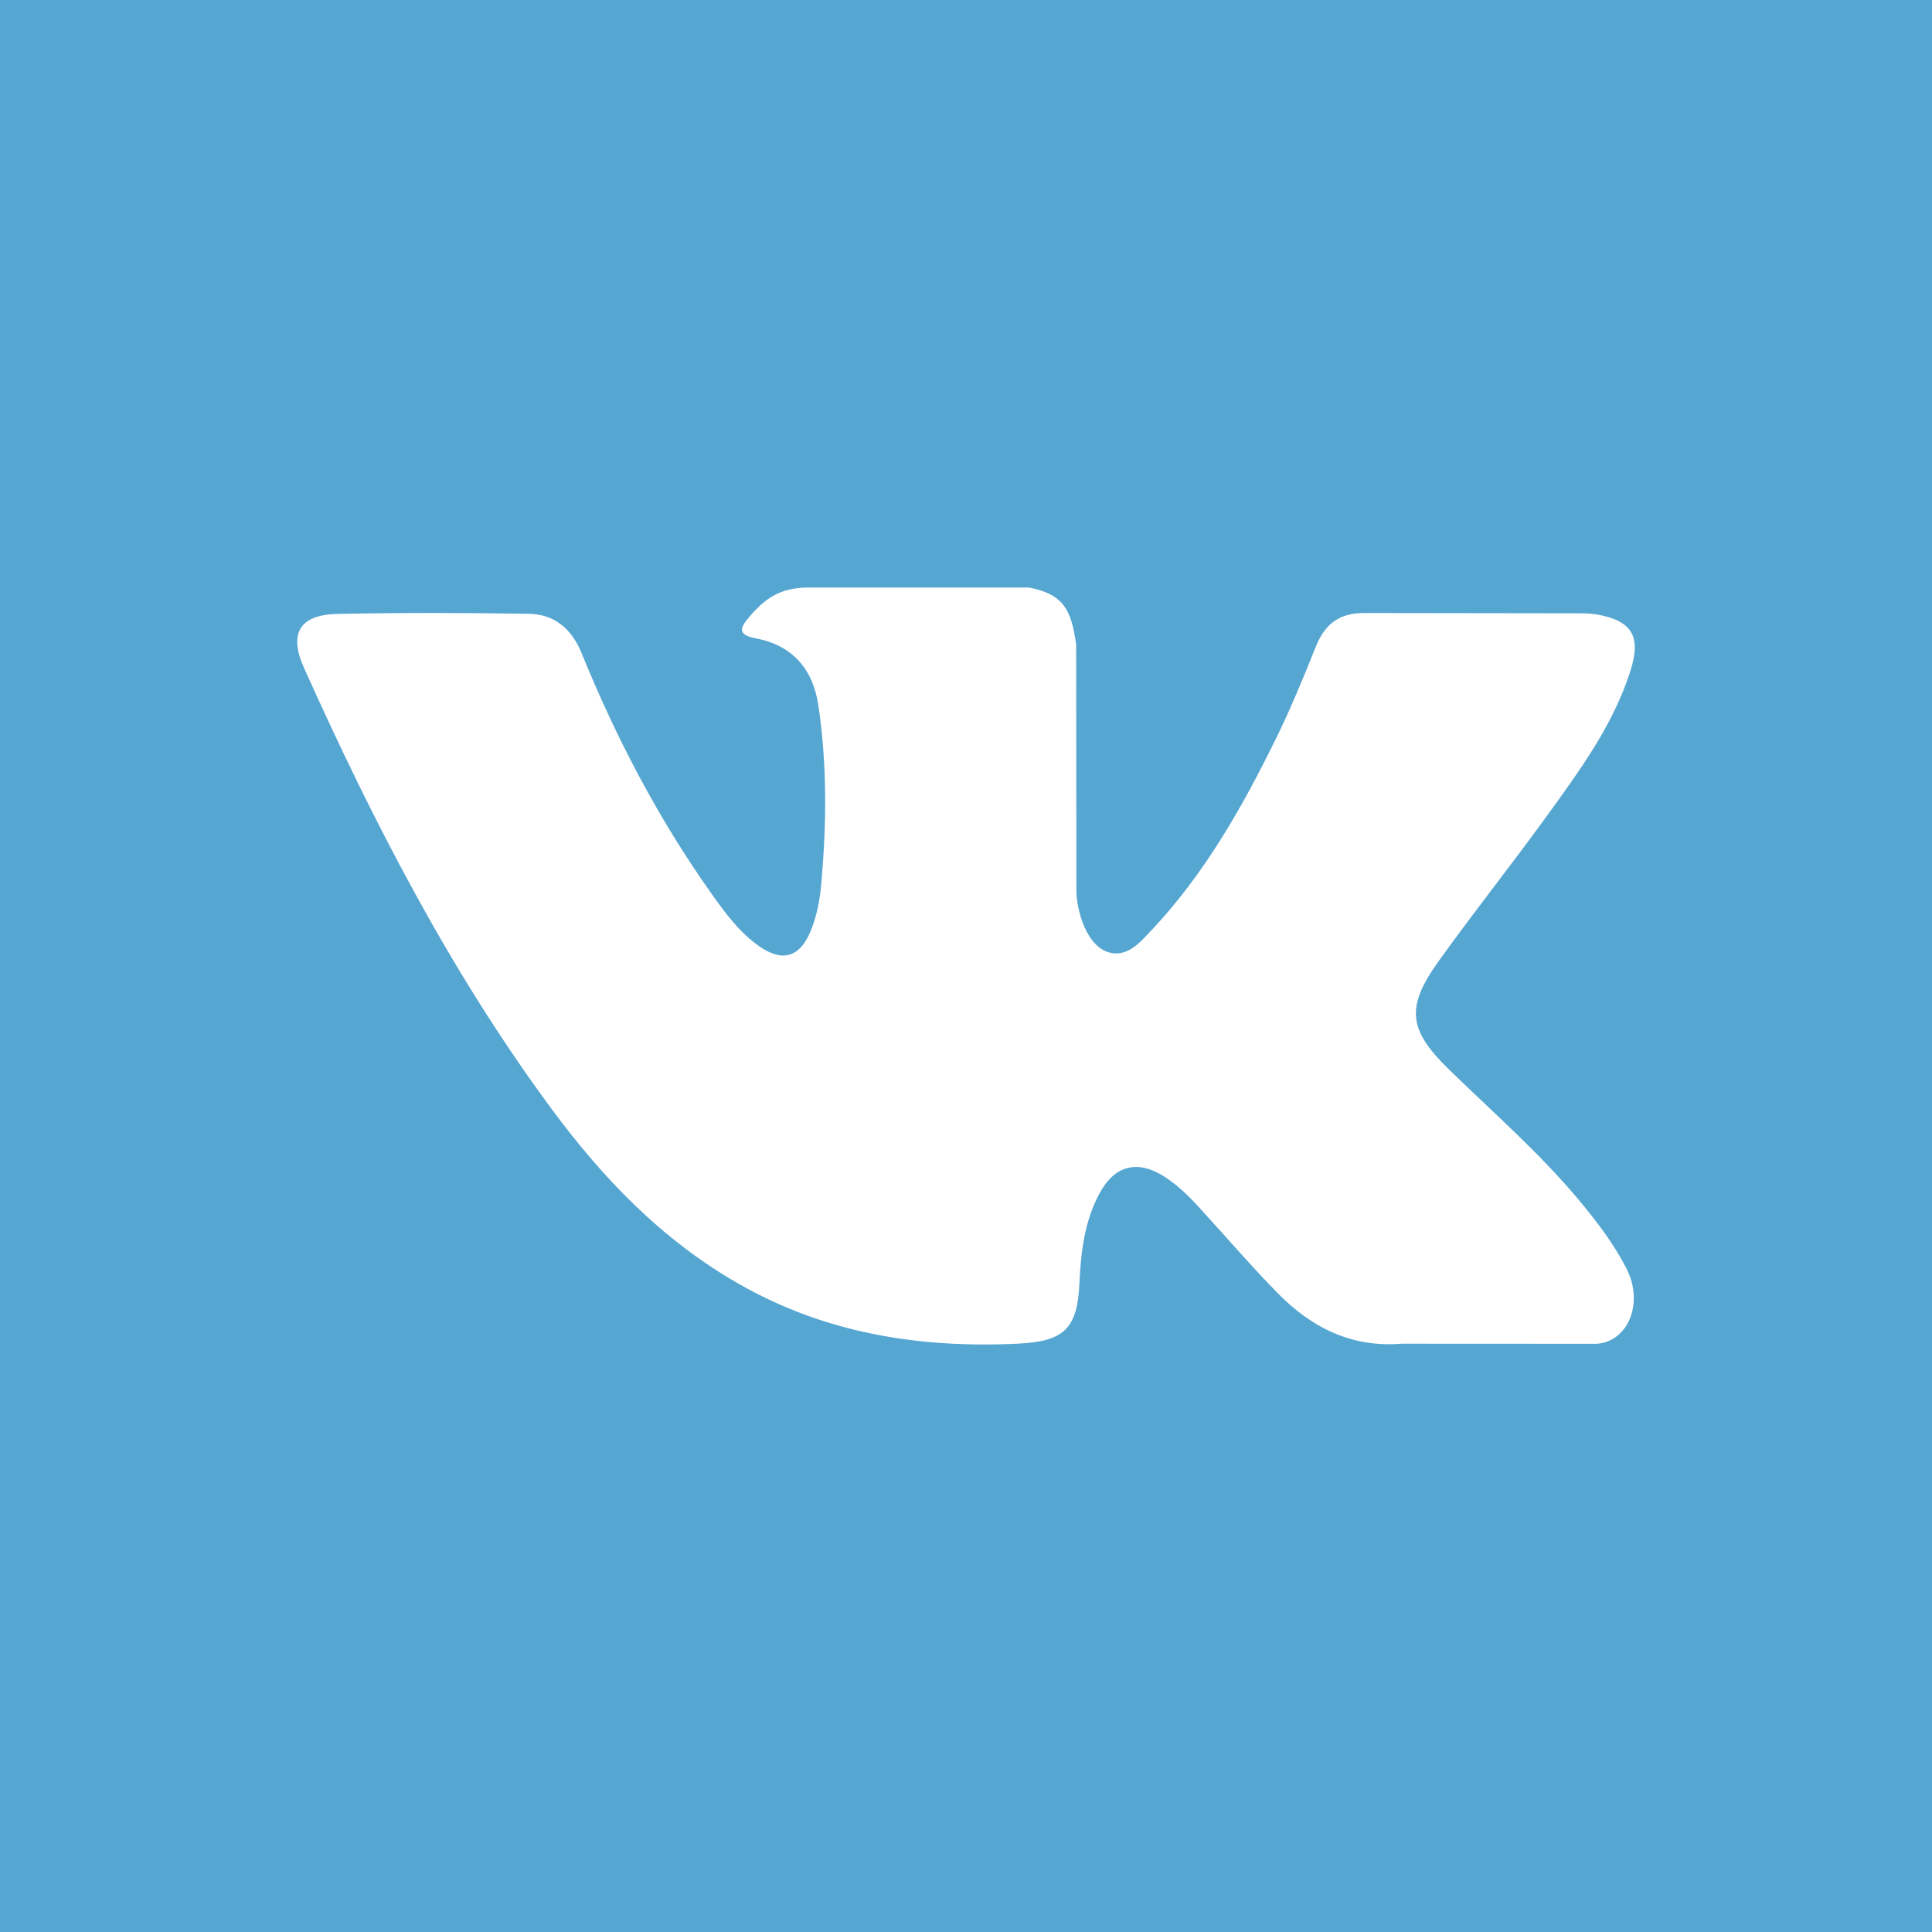
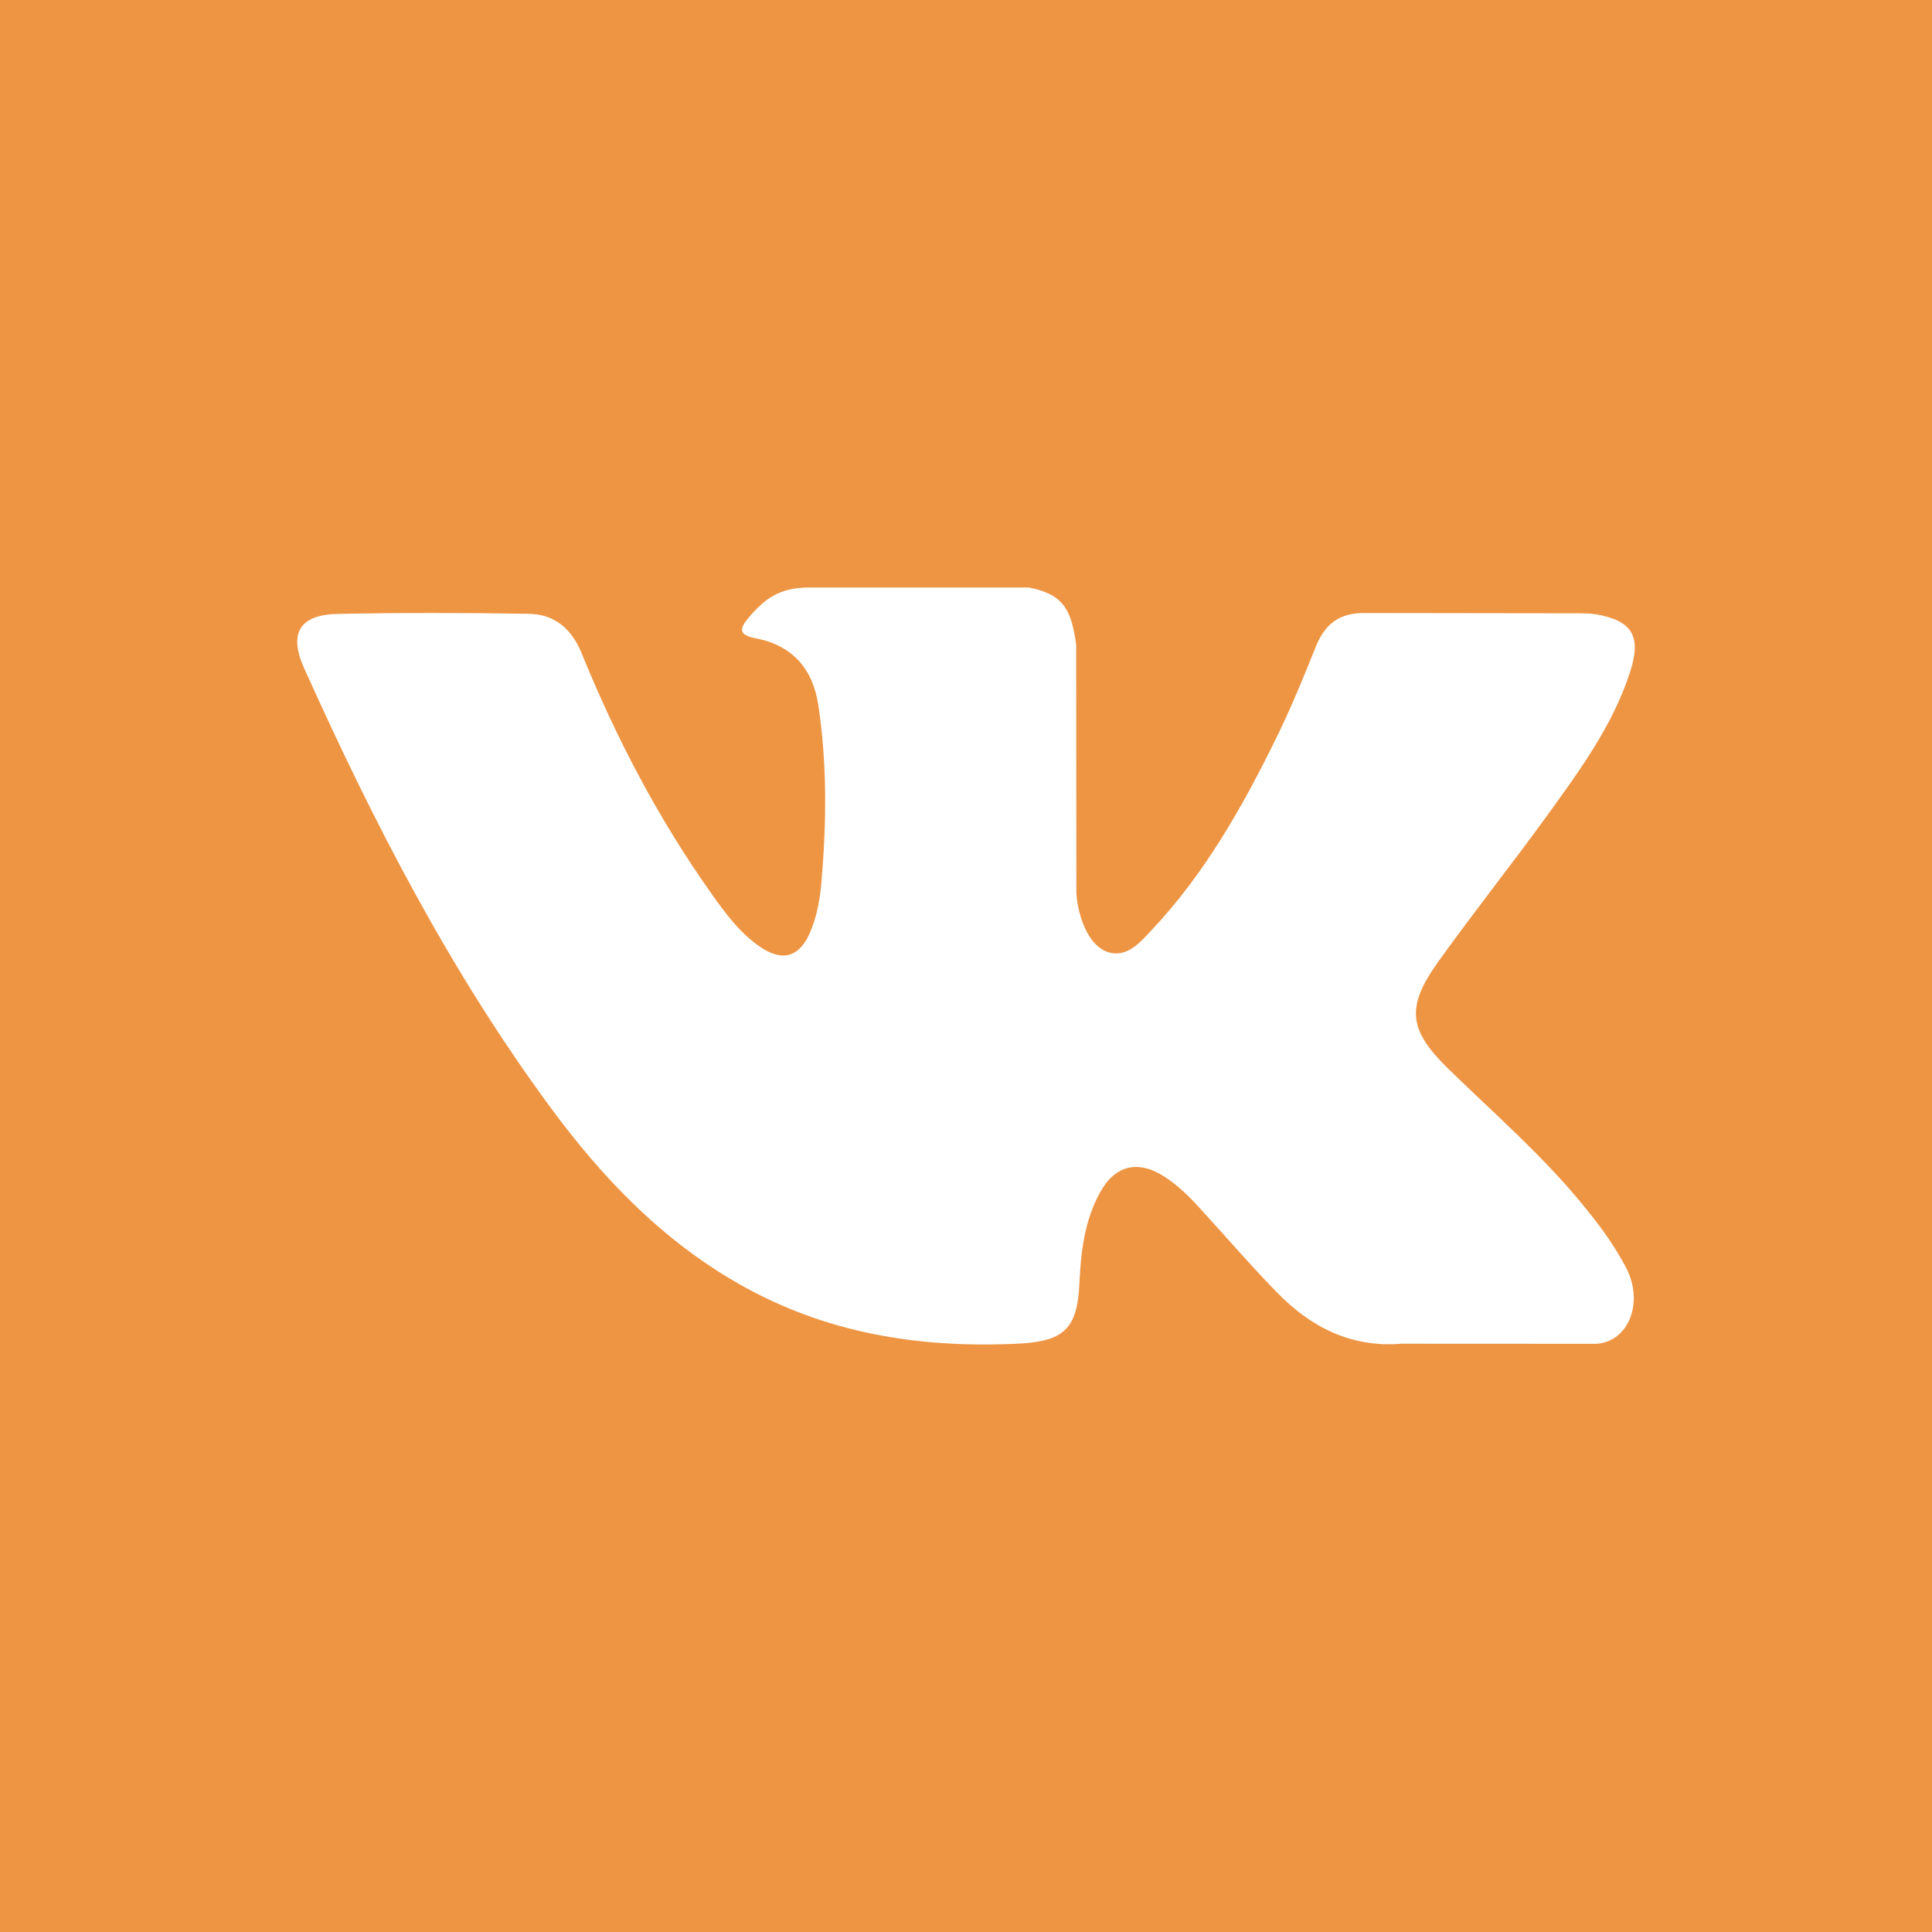
<svg xmlns="http://www.w3.org/2000/svg" width="40" height="40" viewBox="0 0 40 40" fill="none">
-   <path fill-rule="evenodd" clip-rule="evenodd" d="M0 0V40H40V0H0ZM29.987 22.13C30.905 23.026 31.876 23.869 32.7 24.859C33.064 25.297 33.409 25.748 33.671 26.256C34.044 26.982 33.706 27.778 33.057 27.822L29.024 27.82C27.983 27.906 27.154 27.486 26.454 26.774C25.898 26.207 25.378 25.6 24.841 25.014C24.622 24.772 24.391 24.546 24.116 24.366C23.565 24.009 23.087 24.118 22.773 24.692C22.452 25.276 22.377 25.925 22.348 26.576C22.304 27.526 22.017 27.774 21.063 27.82C19.023 27.915 17.088 27.605 15.291 26.578C13.704 25.672 12.476 24.39 11.407 22.942C9.323 20.118 7.727 17.017 6.294 13.828C5.971 13.109 6.207 12.724 6.998 12.71C8.315 12.684 9.633 12.687 10.949 12.708C11.484 12.717 11.839 13.023 12.044 13.529C12.756 15.279 13.627 16.944 14.721 18.489C15.013 18.901 15.31 19.31 15.732 19.6C16.199 19.922 16.556 19.817 16.776 19.294C16.917 18.962 16.978 18.608 17.008 18.253C17.112 17.037 17.125 15.819 16.944 14.607C16.832 13.849 16.404 13.359 15.648 13.216C15.263 13.142 15.321 13.001 15.506 12.78C15.832 12.4 16.138 12.164 16.745 12.164H21.303C22.022 12.304 22.183 12.628 22.281 13.35L22.285 18.416C22.276 18.696 22.425 19.525 22.927 19.709C23.329 19.841 23.597 19.518 23.838 19.262C24.93 18.104 25.709 16.734 26.405 15.317C26.713 14.694 26.979 14.047 27.238 13.399C27.429 12.92 27.726 12.684 28.267 12.692L32.655 12.698C32.784 12.698 32.917 12.698 33.045 12.719C33.783 12.846 33.986 13.165 33.757 13.887C33.398 15.019 32.697 15.964 32.013 16.911C31.279 17.924 30.499 18.902 29.771 19.92C29.107 20.853 29.159 21.322 29.987 22.13Z" fill="#56A6D2" />
+   <path fill-rule="evenodd" clip-rule="evenodd" d="M0 0V40H40V0H0ZM29.987 22.13C30.905 23.026 31.876 23.869 32.7 24.859C33.064 25.297 33.409 25.748 33.671 26.256C34.044 26.982 33.706 27.778 33.057 27.822L29.024 27.82C27.983 27.906 27.154 27.486 26.454 26.774C25.898 26.207 25.378 25.6 24.841 25.014C24.622 24.772 24.391 24.546 24.116 24.366C23.565 24.009 23.087 24.118 22.773 24.692C22.452 25.276 22.377 25.925 22.348 26.576C22.304 27.526 22.017 27.774 21.063 27.82C19.023 27.915 17.088 27.605 15.291 26.578C13.704 25.672 12.476 24.39 11.407 22.942C9.323 20.118 7.727 17.017 6.294 13.828C5.971 13.109 6.207 12.724 6.998 12.71C8.315 12.684 9.633 12.687 10.949 12.708C11.484 12.717 11.839 13.023 12.044 13.529C12.756 15.279 13.627 16.944 14.721 18.489C15.013 18.901 15.31 19.31 15.732 19.6C16.199 19.922 16.556 19.817 16.776 19.294C16.917 18.962 16.978 18.608 17.008 18.253C17.112 17.037 17.125 15.819 16.944 14.607C16.832 13.849 16.404 13.359 15.648 13.216C15.263 13.142 15.321 13.001 15.506 12.78C15.832 12.4 16.138 12.164 16.745 12.164H21.303C22.022 12.304 22.183 12.628 22.281 13.35L22.285 18.416C22.276 18.696 22.425 19.525 22.927 19.709C23.329 19.841 23.597 19.518 23.838 19.262C24.93 18.104 25.709 16.734 26.405 15.317C26.713 14.694 26.979 14.047 27.238 13.399C27.429 12.92 27.726 12.684 28.267 12.692L32.655 12.698C32.784 12.698 32.917 12.698 33.045 12.719C33.783 12.846 33.986 13.165 33.757 13.887C33.398 15.019 32.697 15.964 32.013 16.911C31.279 17.924 30.499 18.902 29.771 19.92C29.107 20.853 29.159 21.322 29.987 22.13Z" fill="#EE9543" />
</svg>
